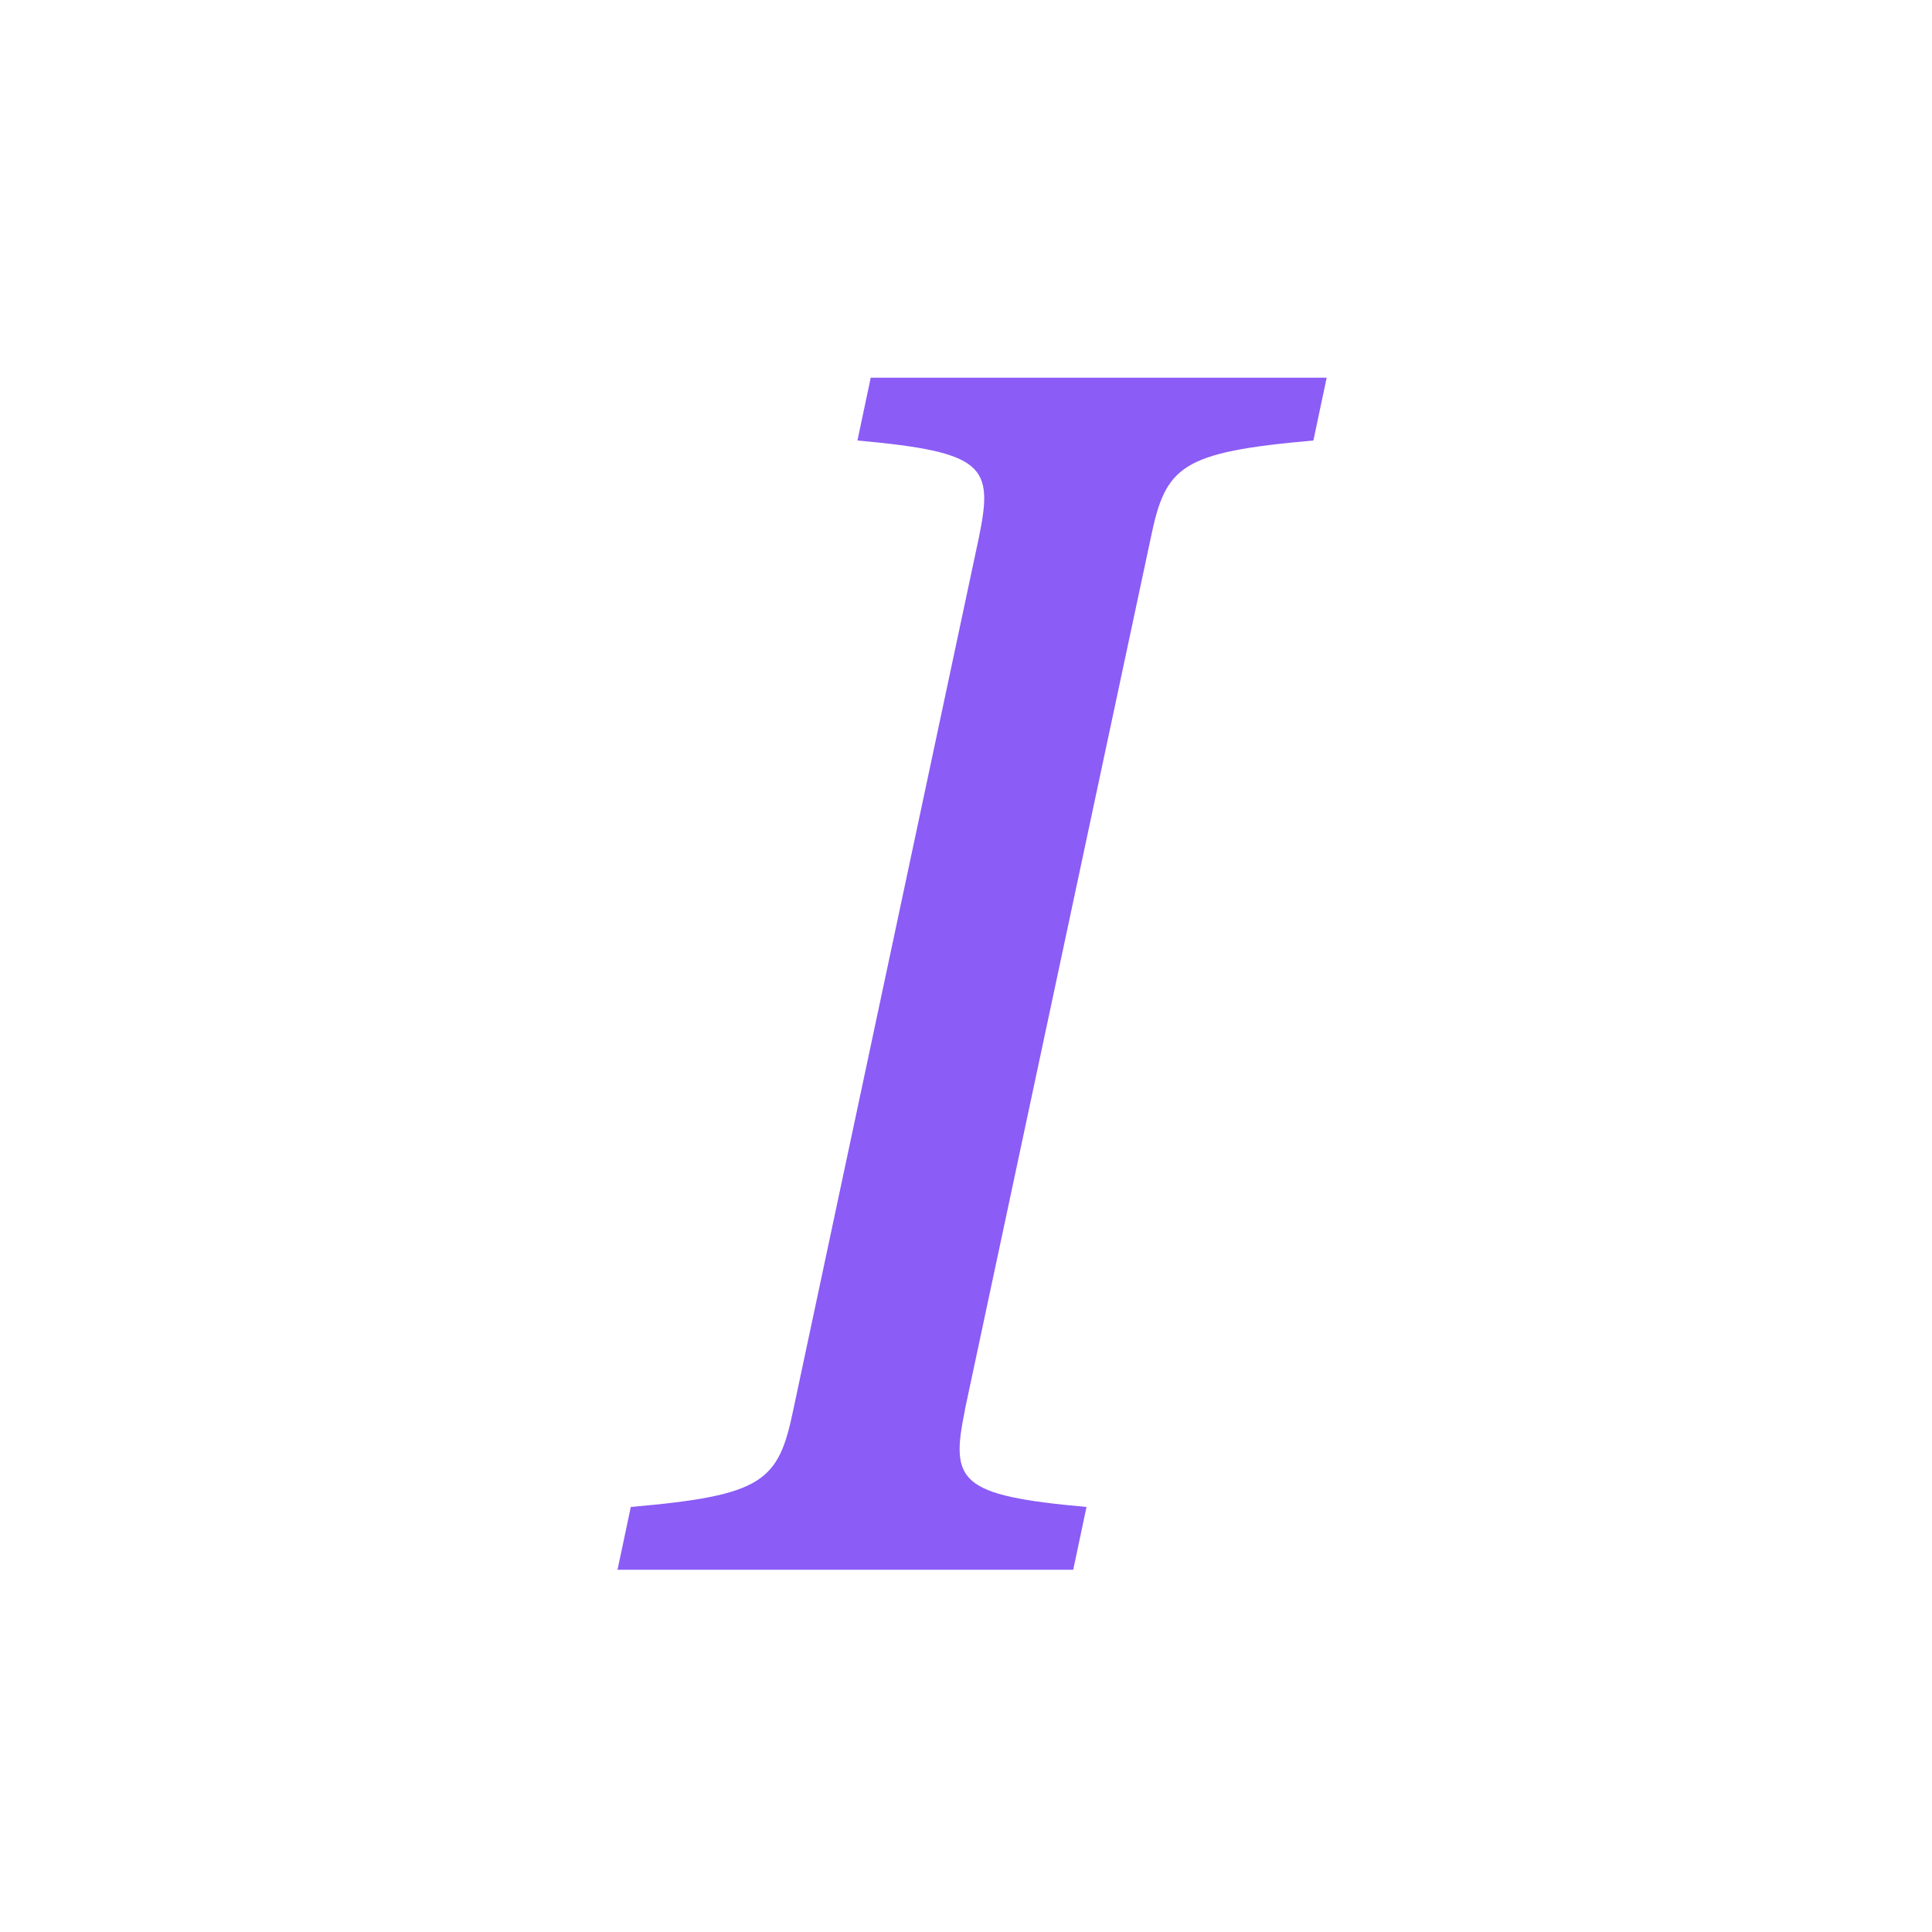
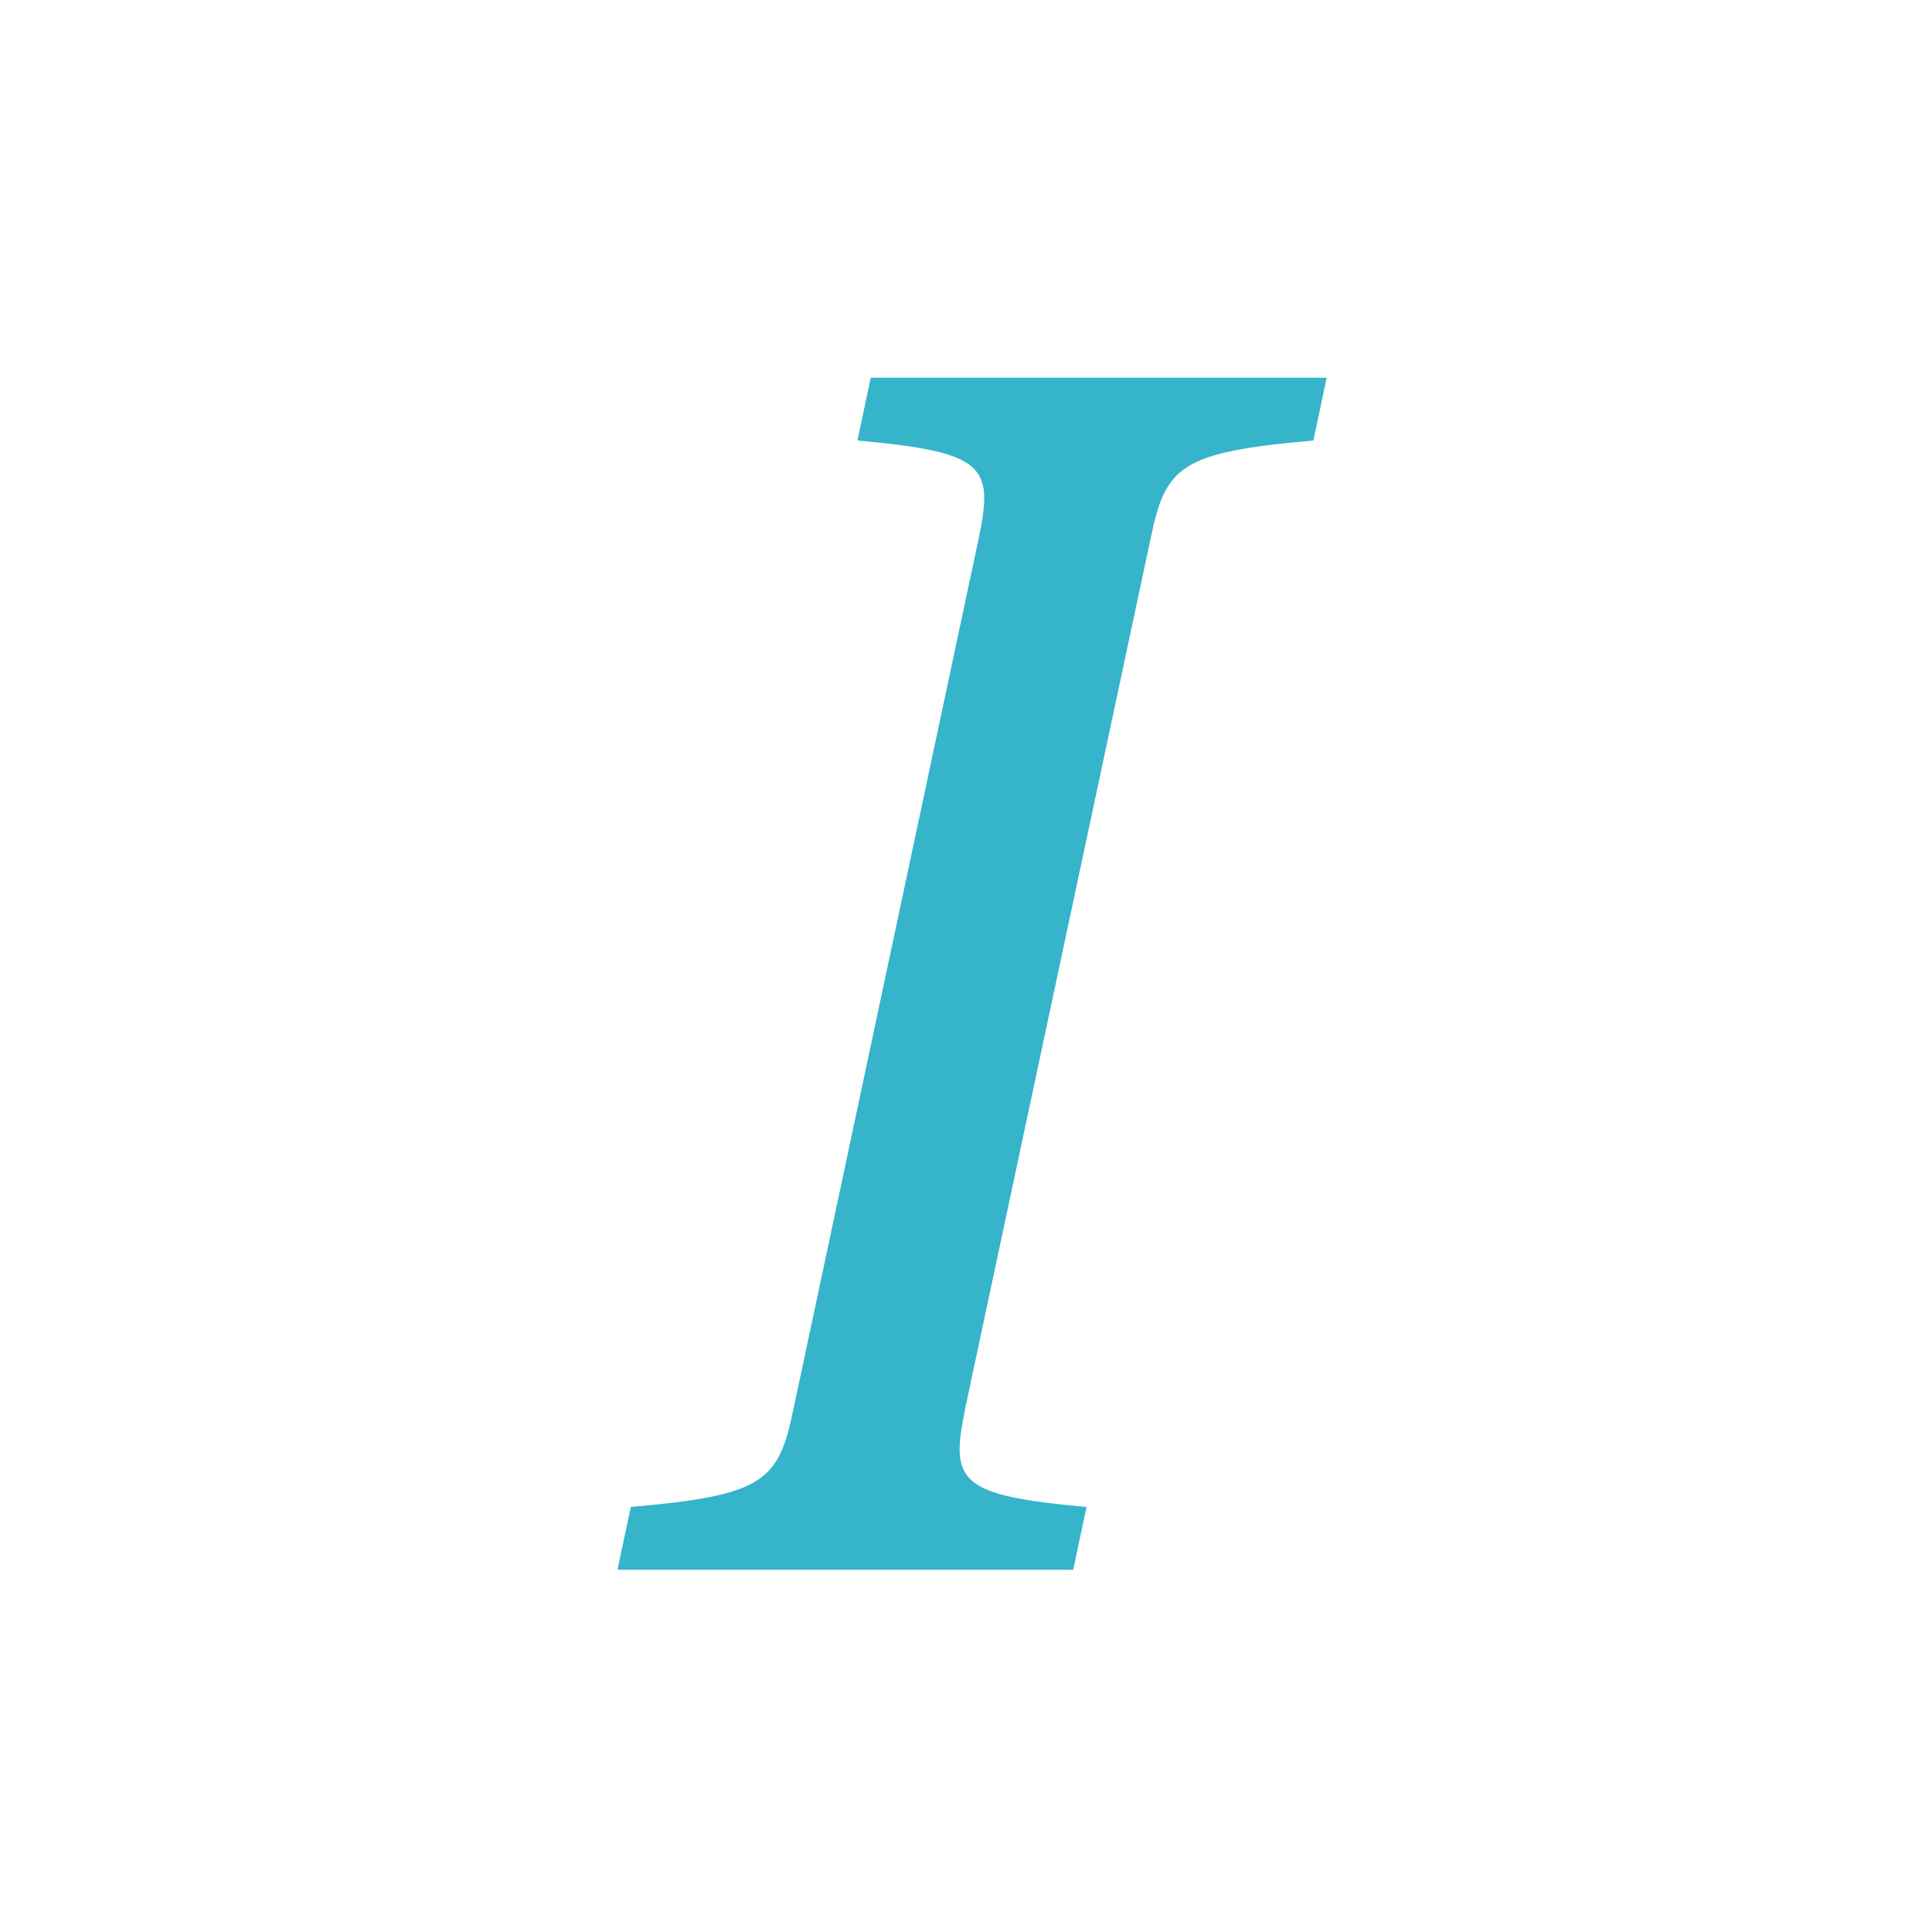
- <svg xmlns="http://www.w3.org/2000/svg" width="16" height="16" fill="rgb(139 92 246)" class="bi bi-type-italic" viewBox="0 0 16 16">
+ <svg xmlns="http://www.w3.org/2000/svg" width="16" height="16" fill="rgb(54, 180, 202)" class="bi bi-type-italic" viewBox="0 0 16 16">
  <path d="M7.991 11.674 9.53 4.455c.123-.595.246-.71 1.347-.807l.11-.52H7.211l-.11.52c1.06.096 1.128.212 1.005.807L6.57 11.674c-.123.595-.246.71-1.346.806l-.11.52h3.774l.11-.52c-1.06-.095-1.129-.211-1.006-.806z" />
</svg>
